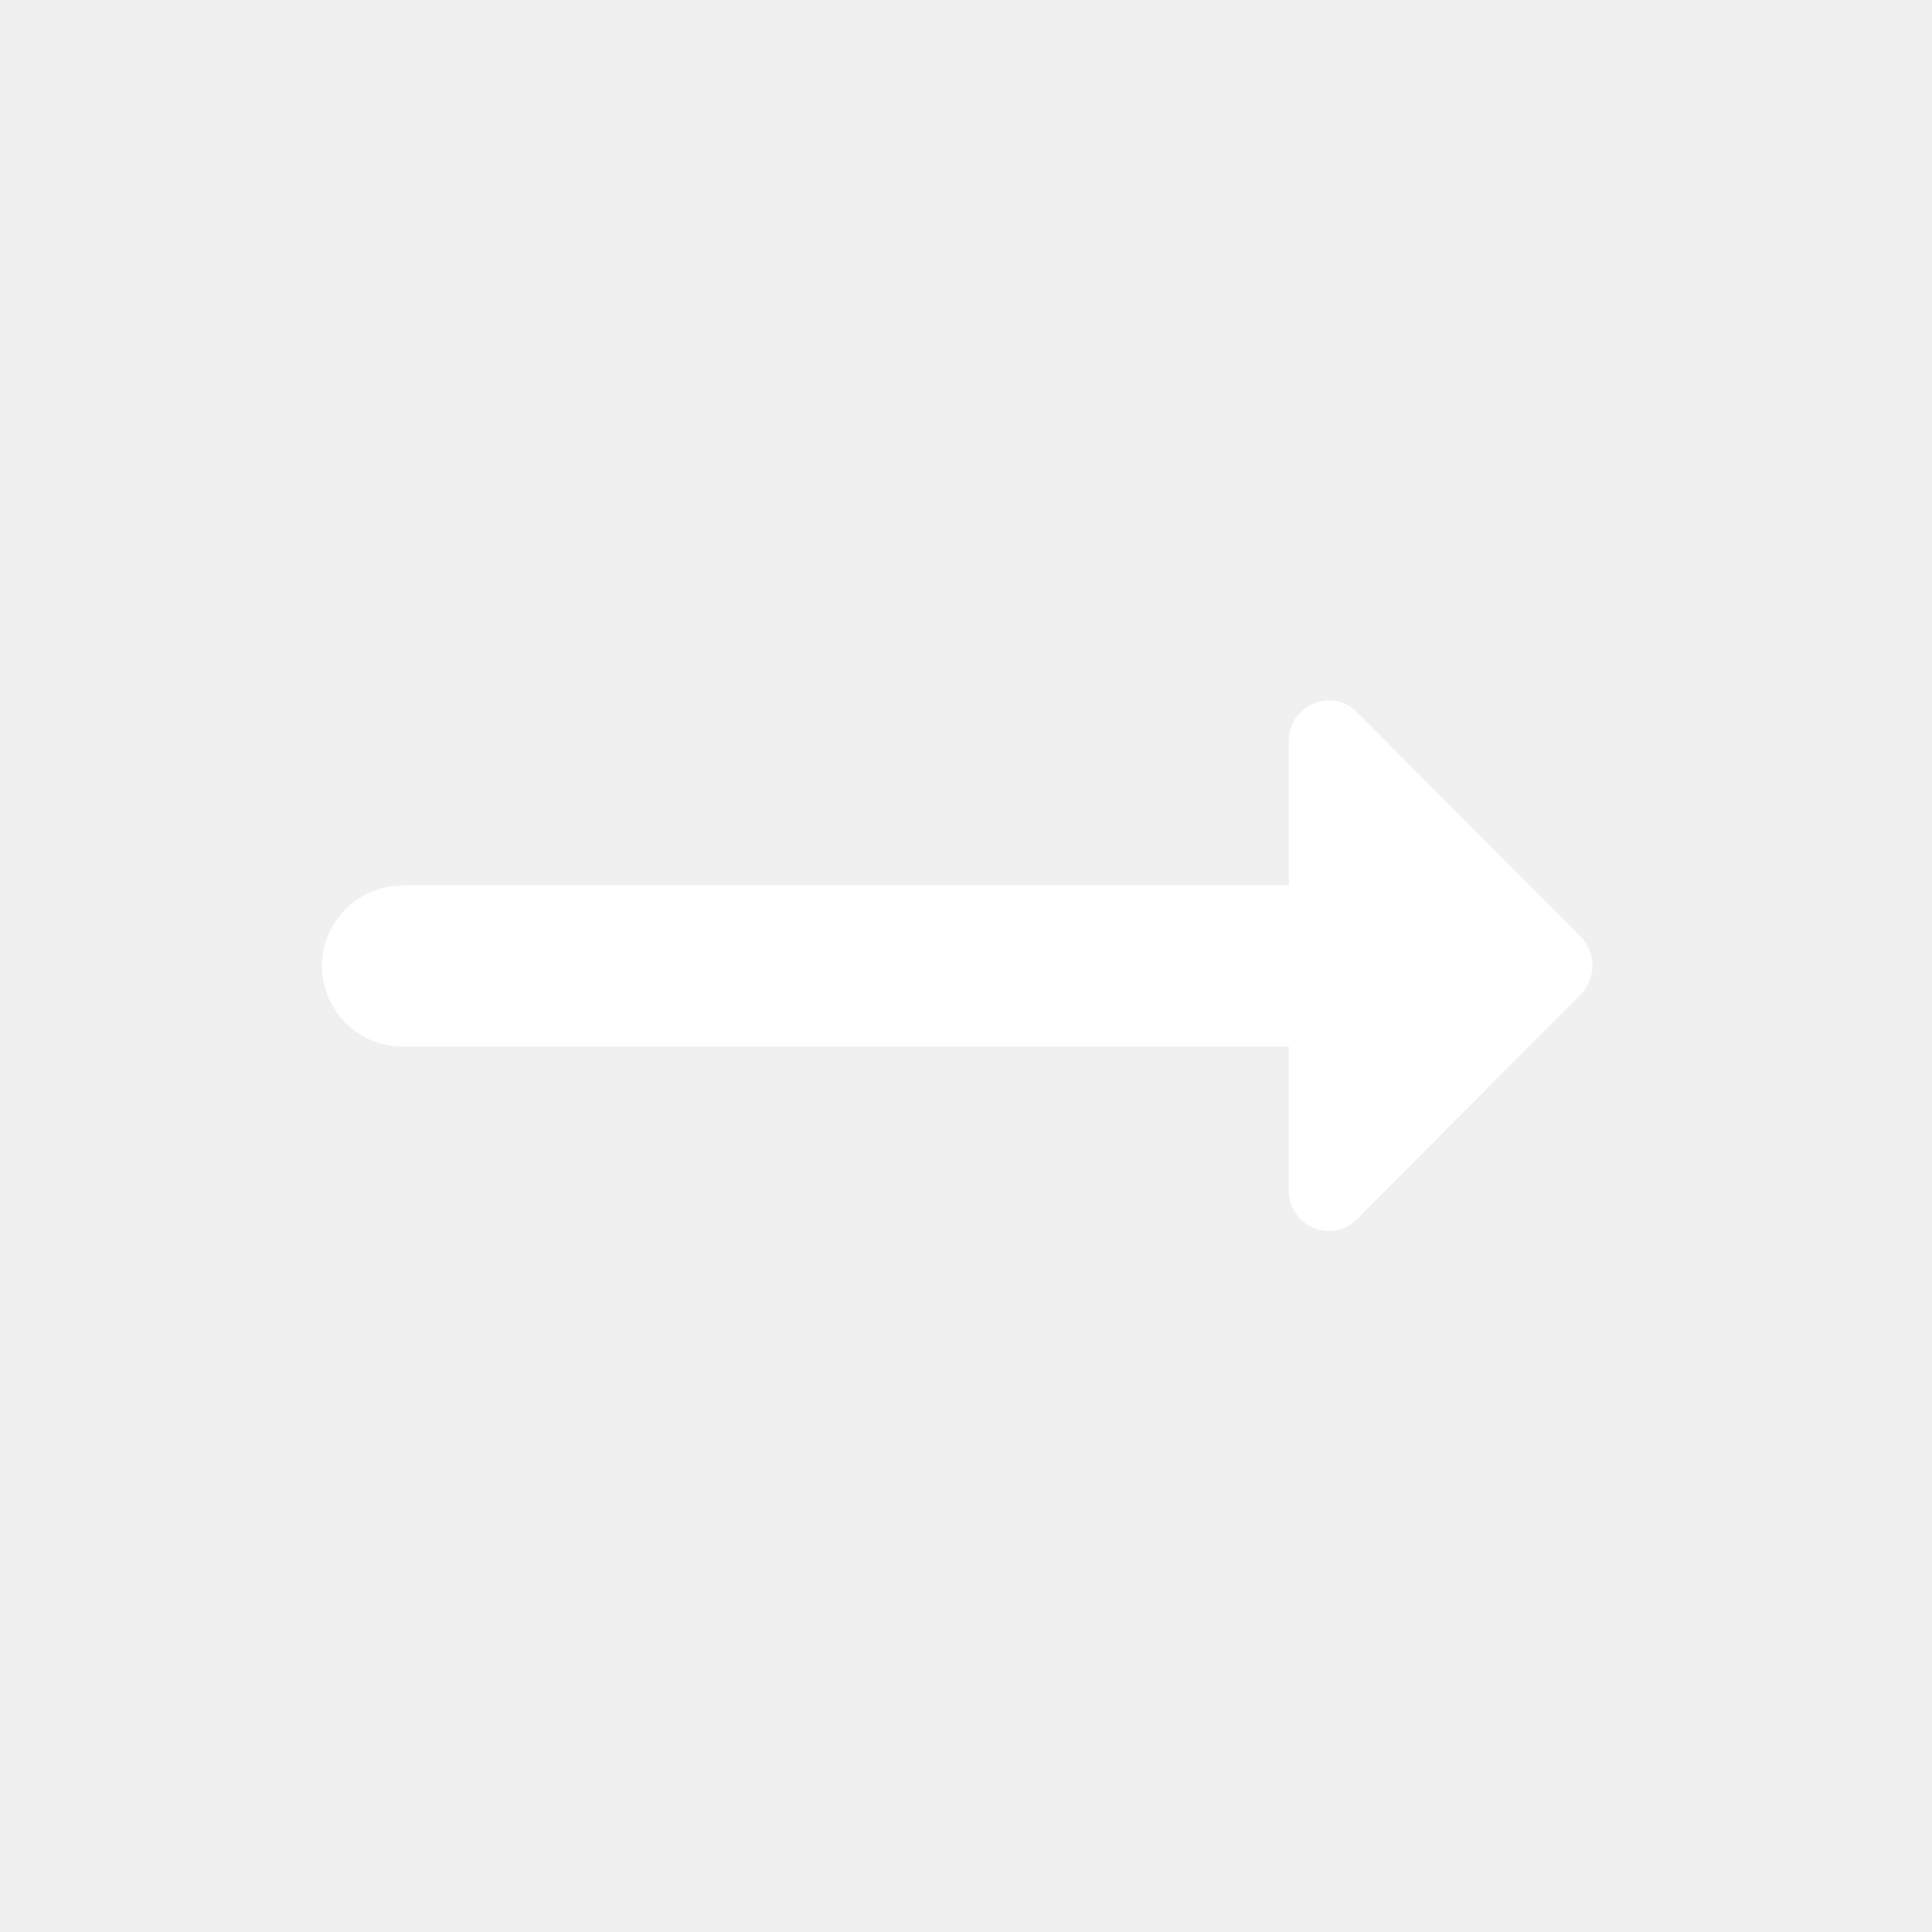
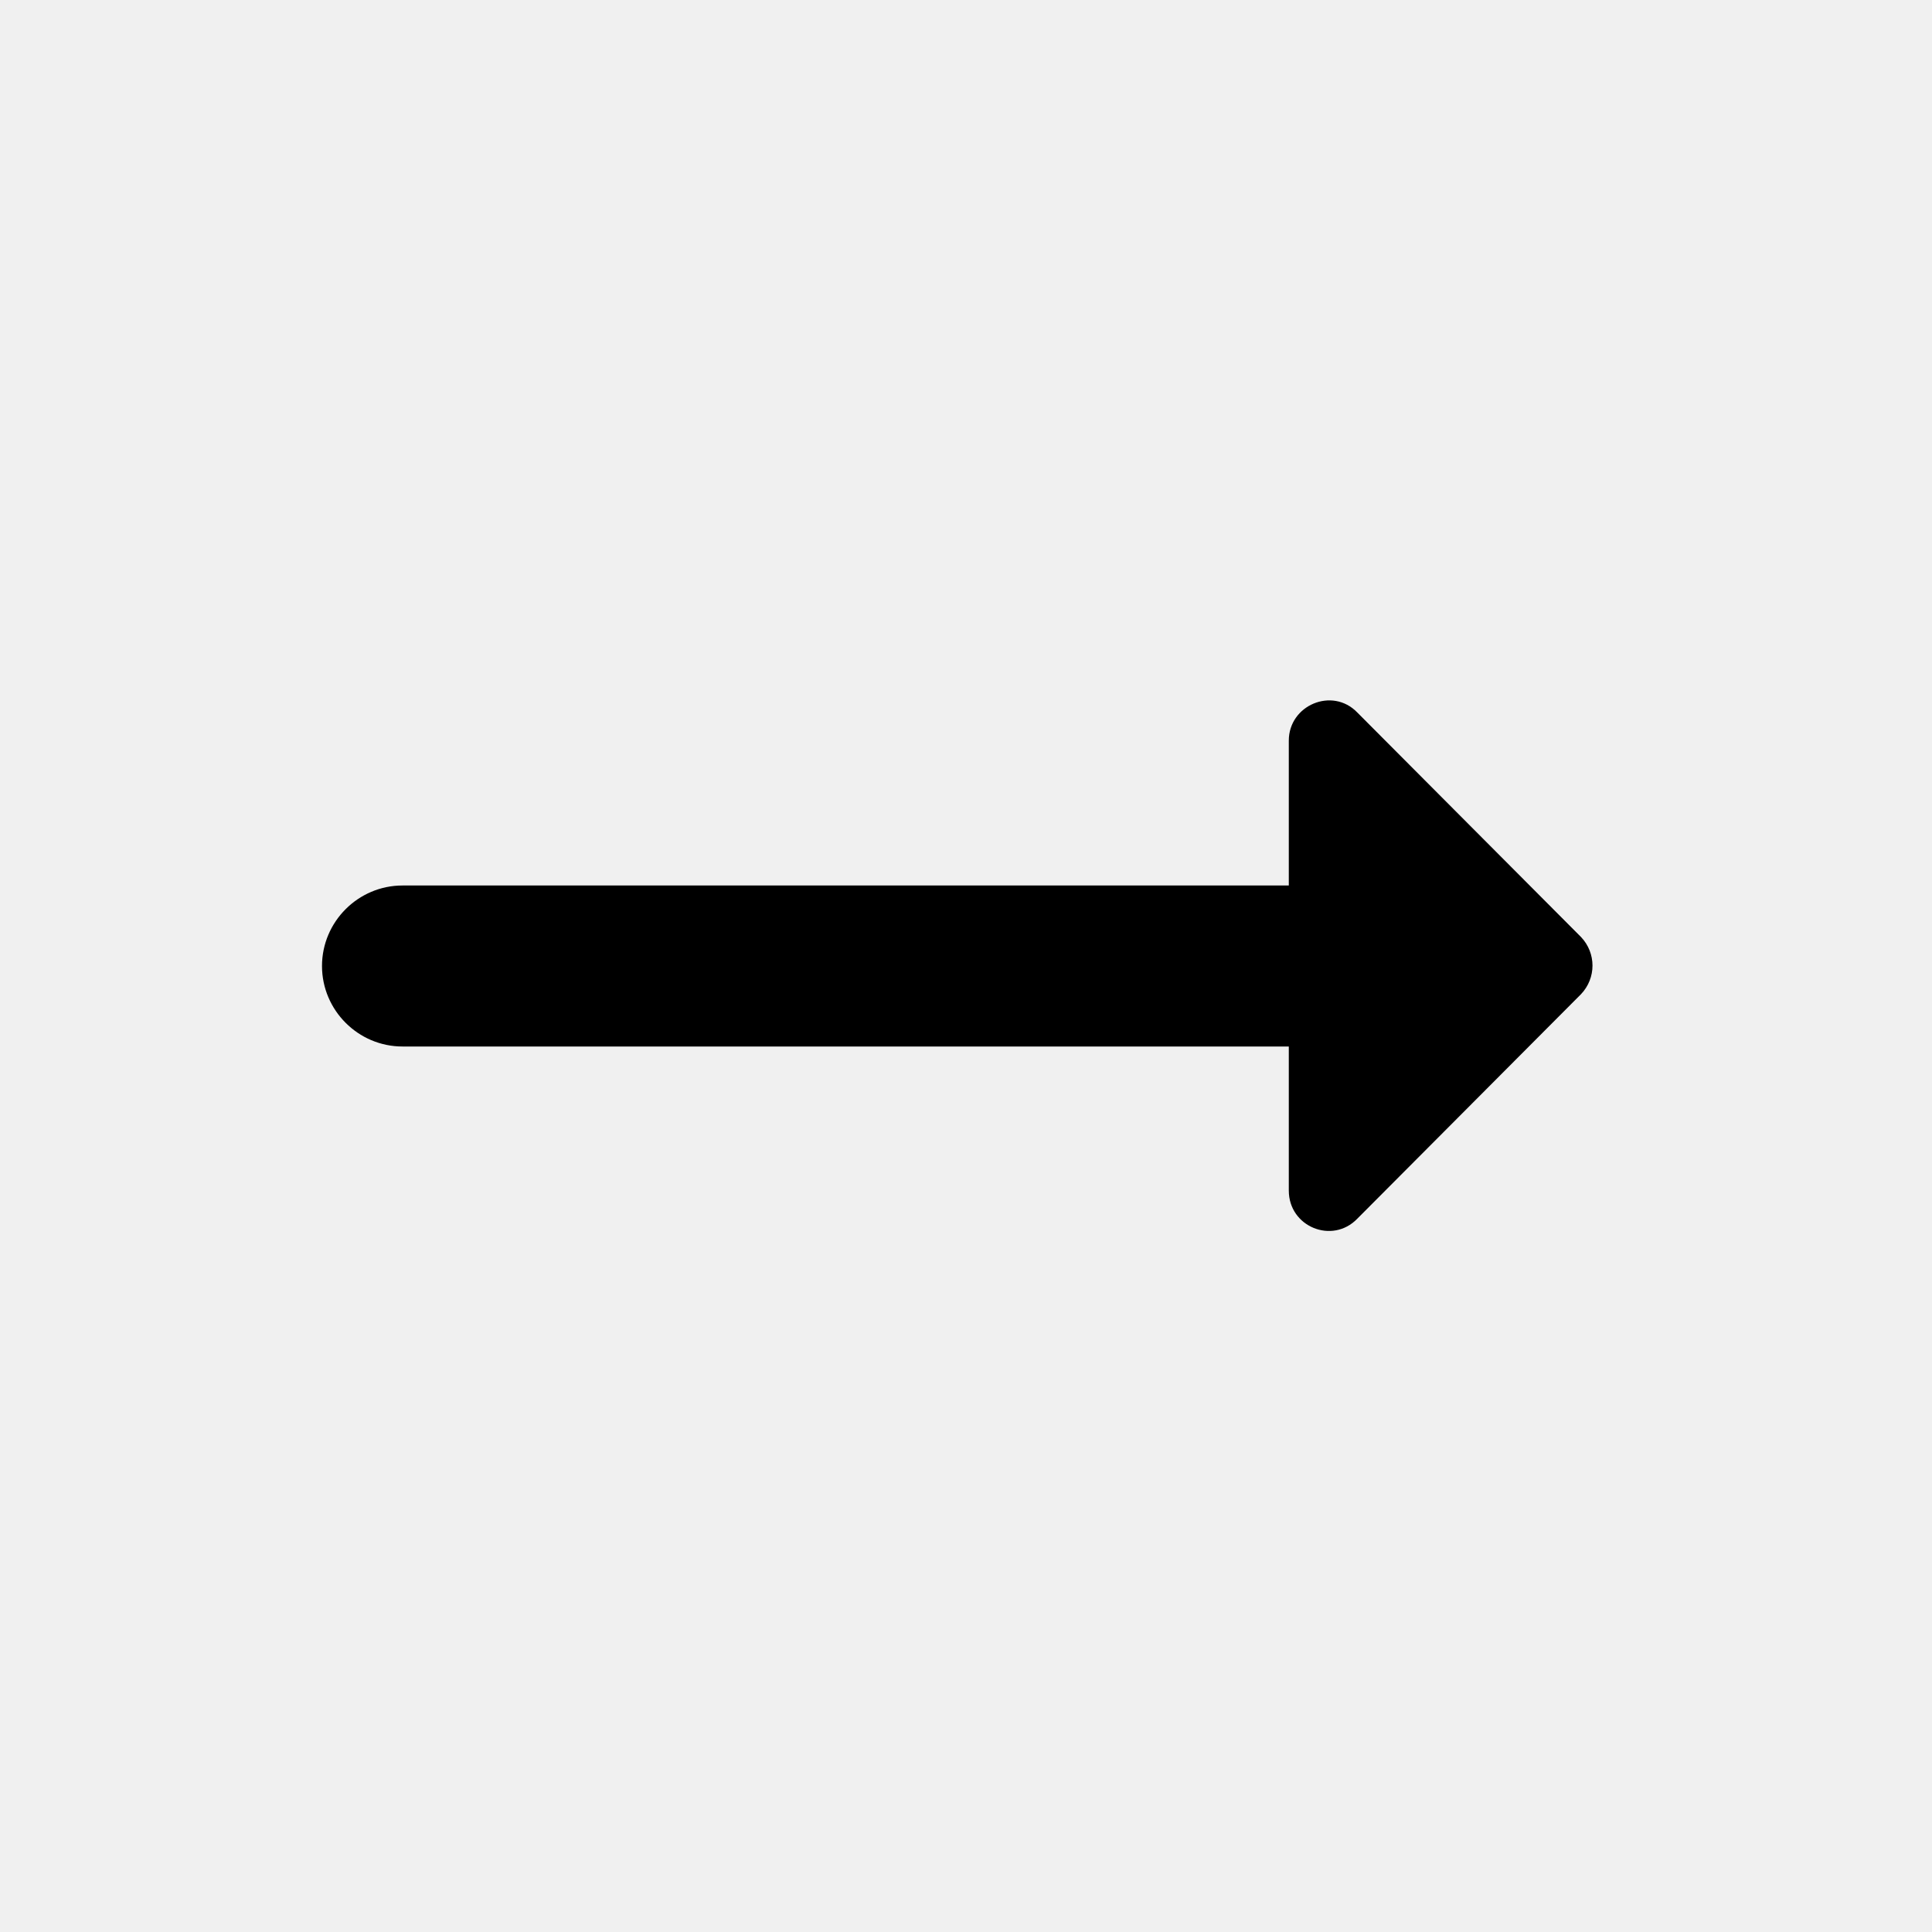
- <svg xmlns="http://www.w3.org/2000/svg" height="24" fill="white" viewBox="0 0 24 24" width="24">
+ <svg xmlns="http://www.w3.org/2000/svg" height="24" fill="#2D9CDB;" viewBox="0 0 24 24" width="24">
  <path d="M0 0h24v24H0V0z" fill="none" />
  <path d="M16.01 11H5c-.55 0-1 .45-1 1s.45 1 1 1h11.01v1.79c0 .45.54.67.85.35l2.78-2.79c.19-.2.19-.51 0-.71l-2.78-2.79c-.31-.32-.85-.09-.85.35V11z" />
</svg>
